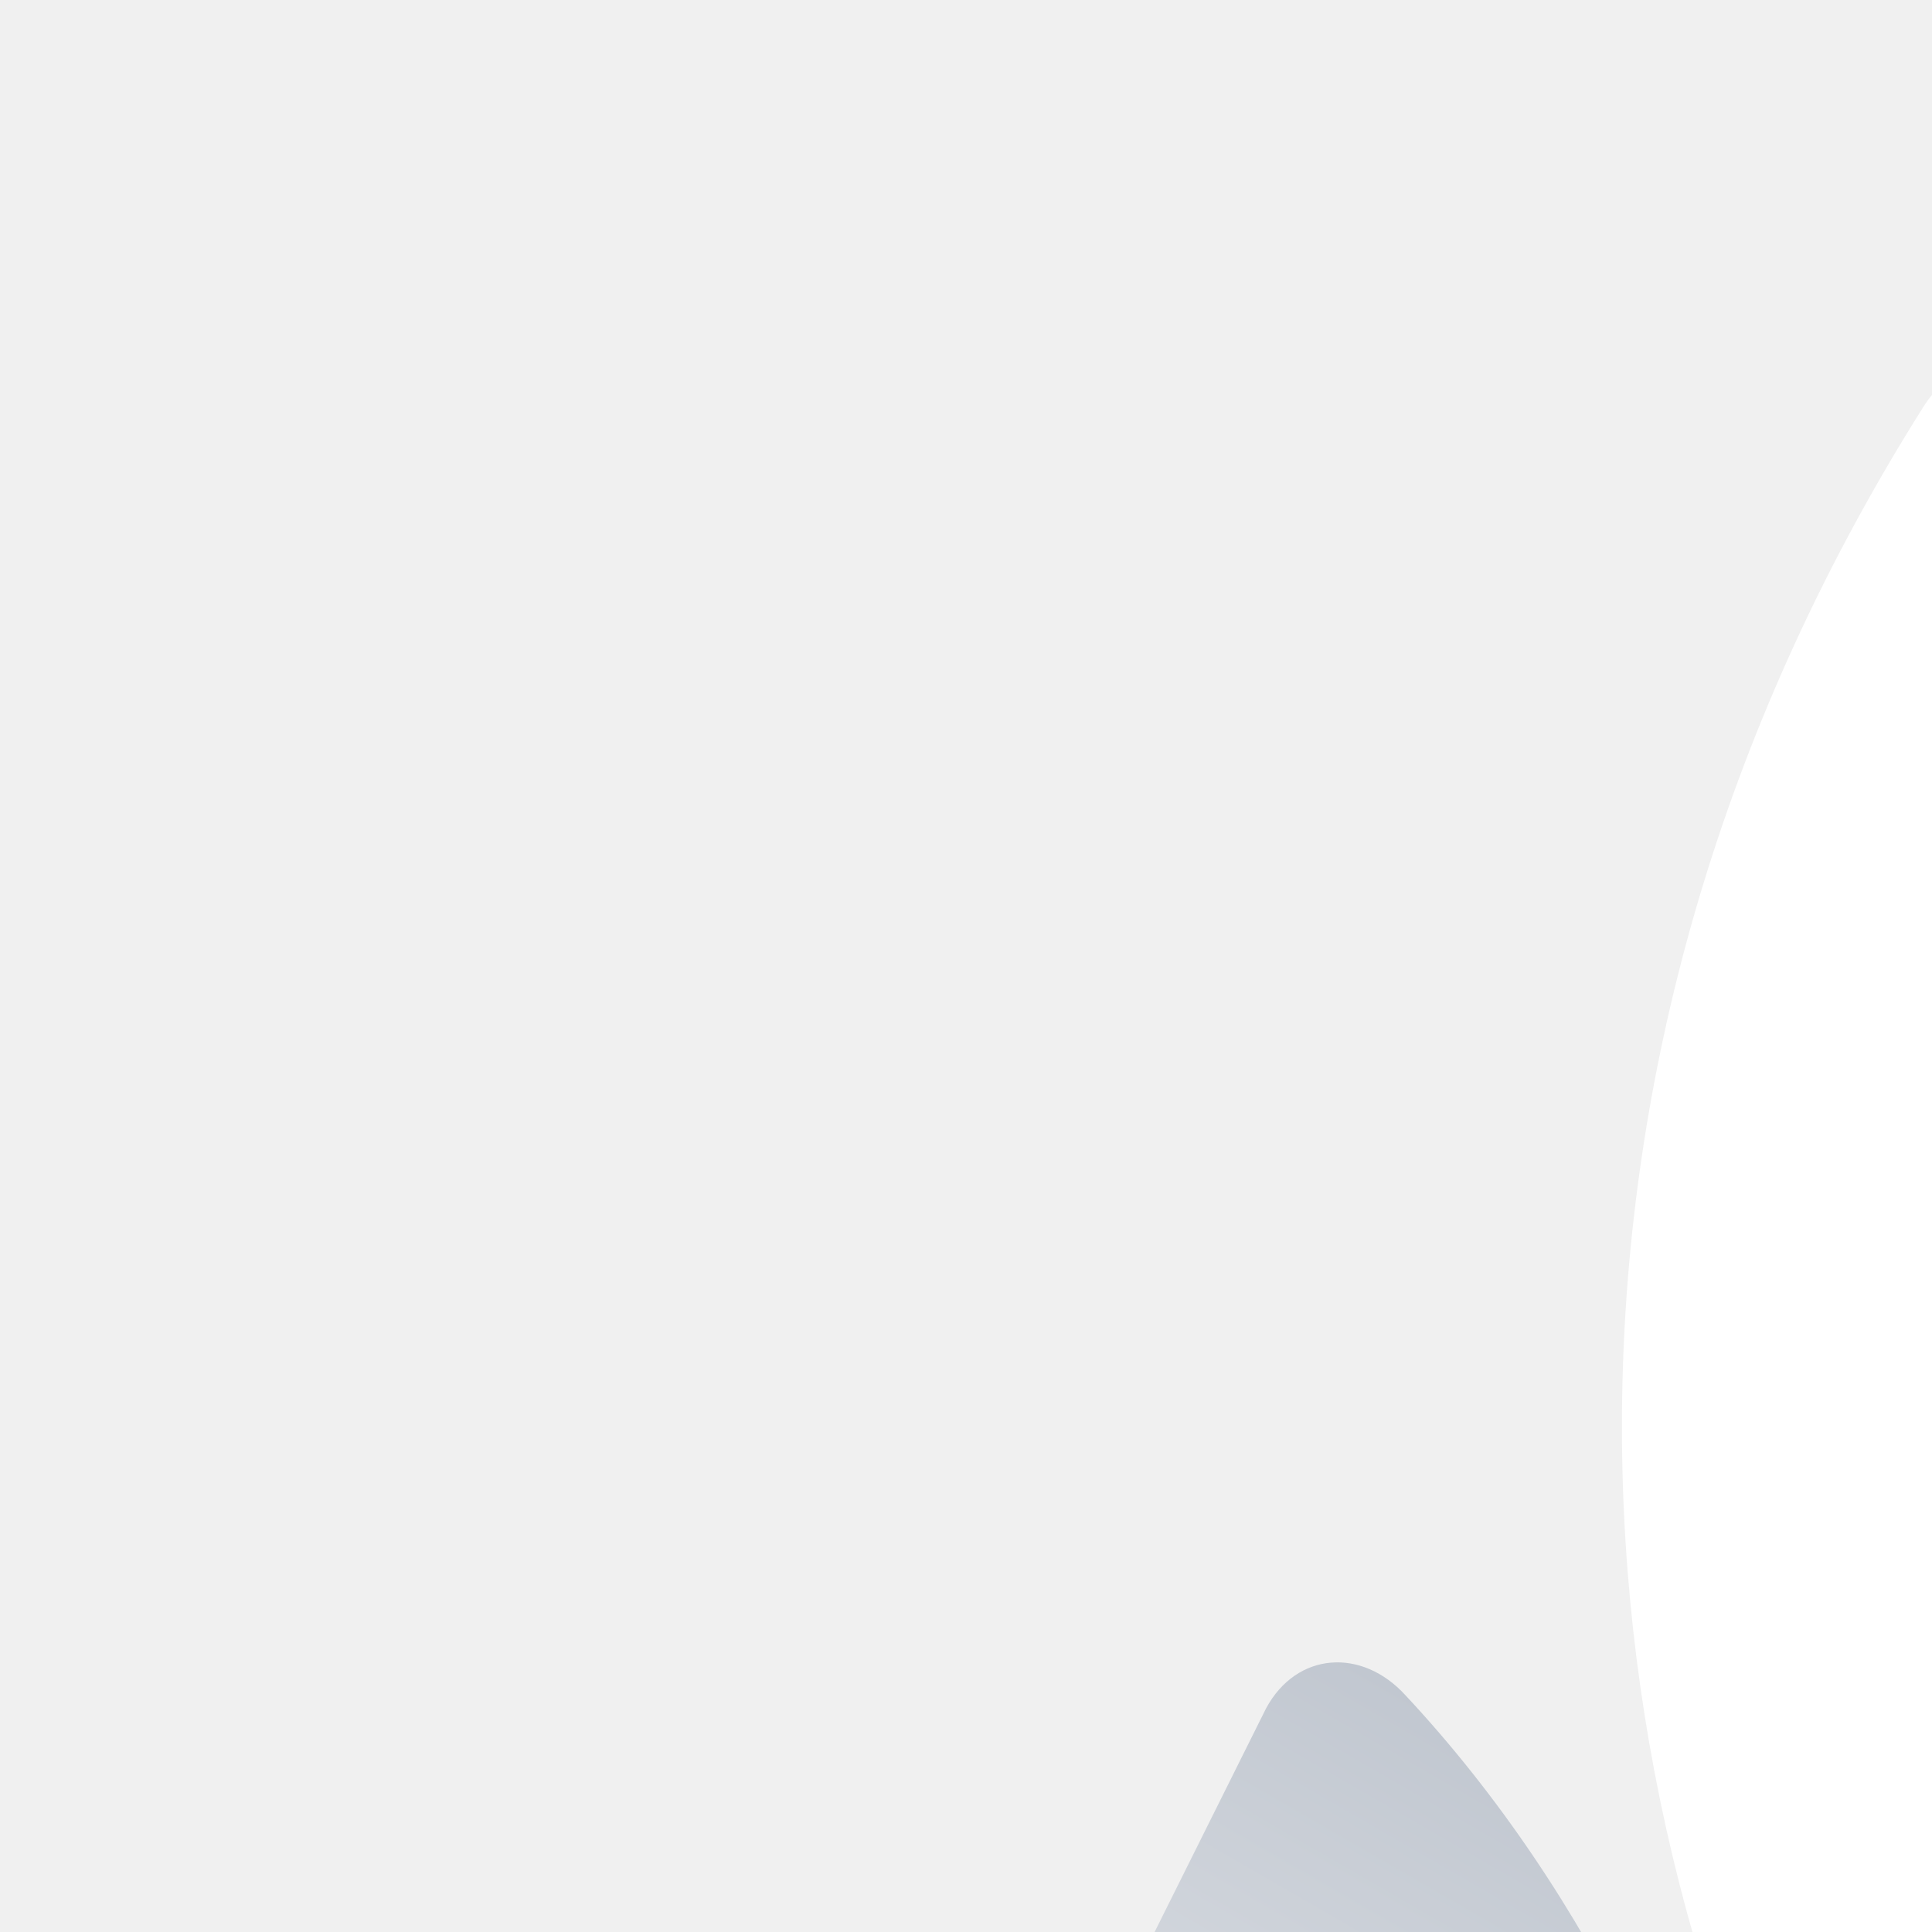
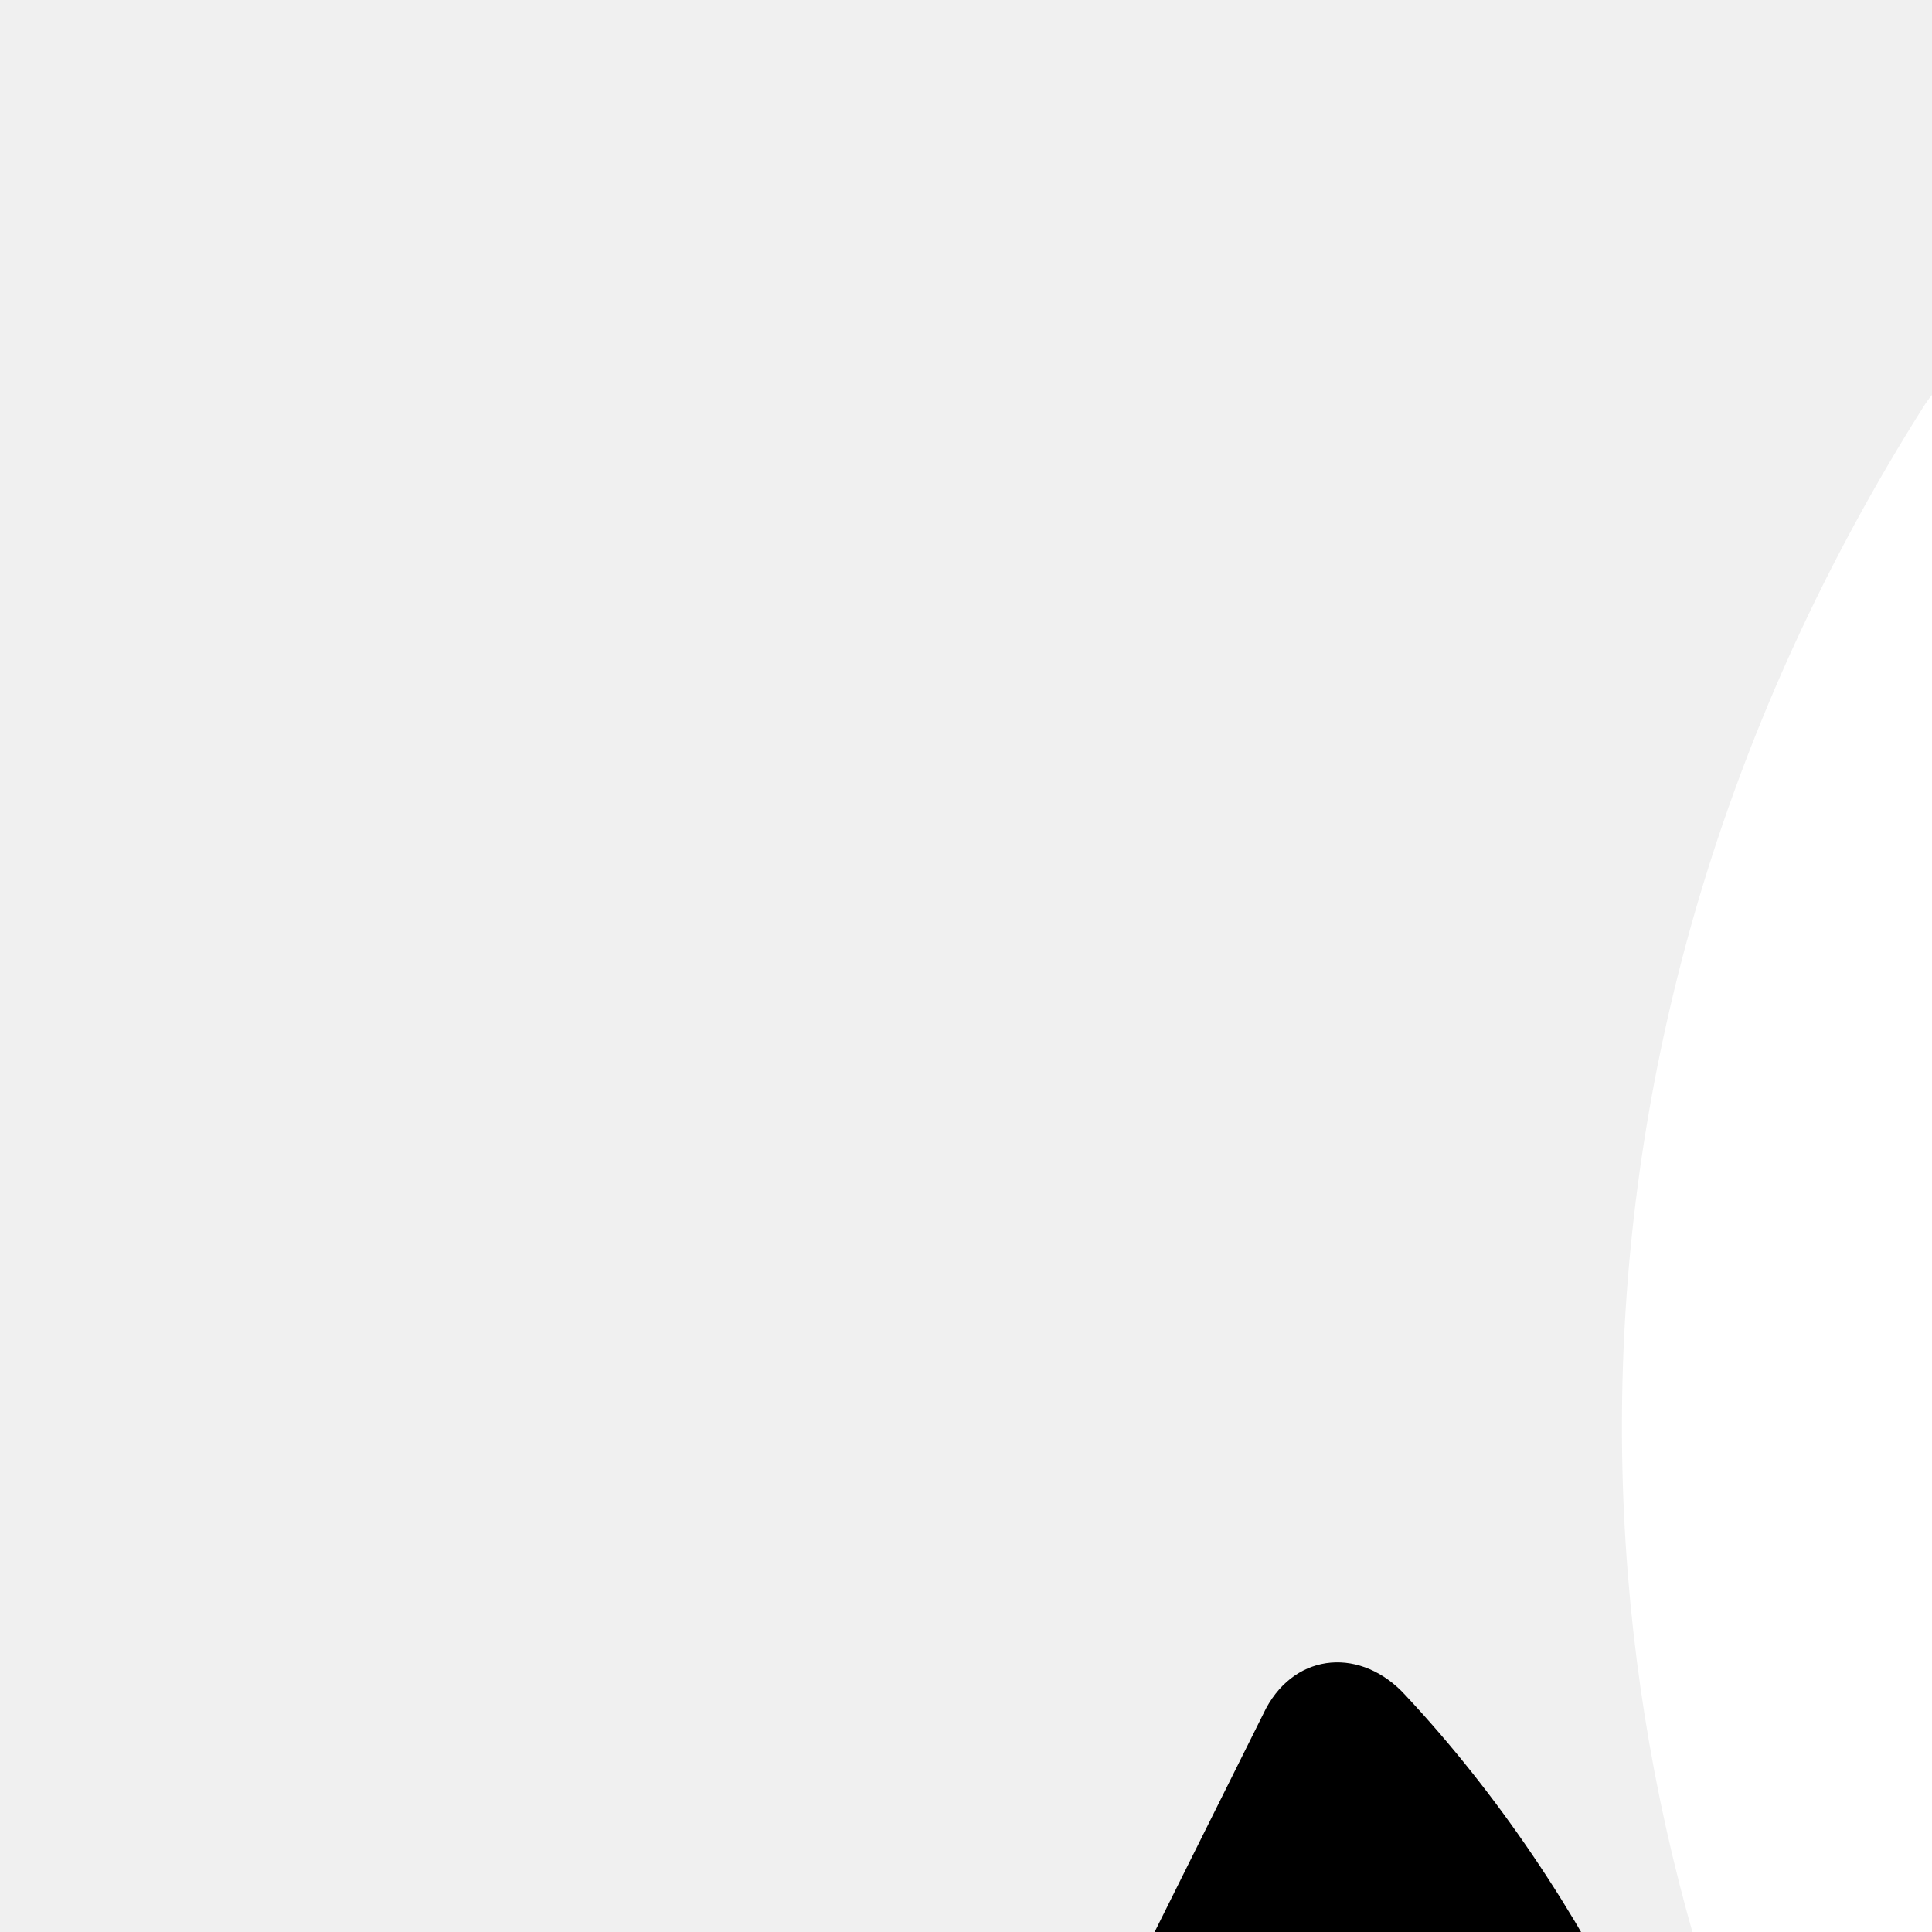
<svg xmlns="http://www.w3.org/2000/svg" viewBox="0 0 16 16" height="16" focusable="false" aria-hidden="true">
  <defs>
    <linearGradient id="uid18" x1="14.84" y1="15.832" x2="8.66" y2="26.537" gradientUnits="userSpaceOnUse">
-       <stop stop-color="#C1C7D0" offset="0%" />
-       <stop stop-color="#FFFFFF" offset="0.923" />
+       <stop stopColor="#C1C7D0" offset="0%" />
+       <stop stopColor="#FFFFFF" offset="0.923" />
    </linearGradient>
  </defs>
  <path fill="url(#uid18)" d="M11.64 14.04C11.279 13.643 10.738 13.679 10.485 14.148L4.641 25.873C4.424 26.342 4.749 26.883 5.254 26.883H13.407C13.66 26.883 13.912 26.739 14.021 26.486C15.789 22.842 14.706 17.323 11.64 14.04Z" />
  <path fill="#FFFFFF" d="M15.934 3.361C12.651 8.556 12.868 14.292 15.032 18.622C17.197 22.951 18.857 26.234 18.965 26.486C19.073 26.739 19.325 26.883 19.578 26.883H27.731C28.236 26.883 28.597 26.342 28.345 25.873C28.345 25.873 17.377 3.938 17.089 3.397C16.872 2.892 16.259 2.856 15.934 3.361Z" />
</svg>
